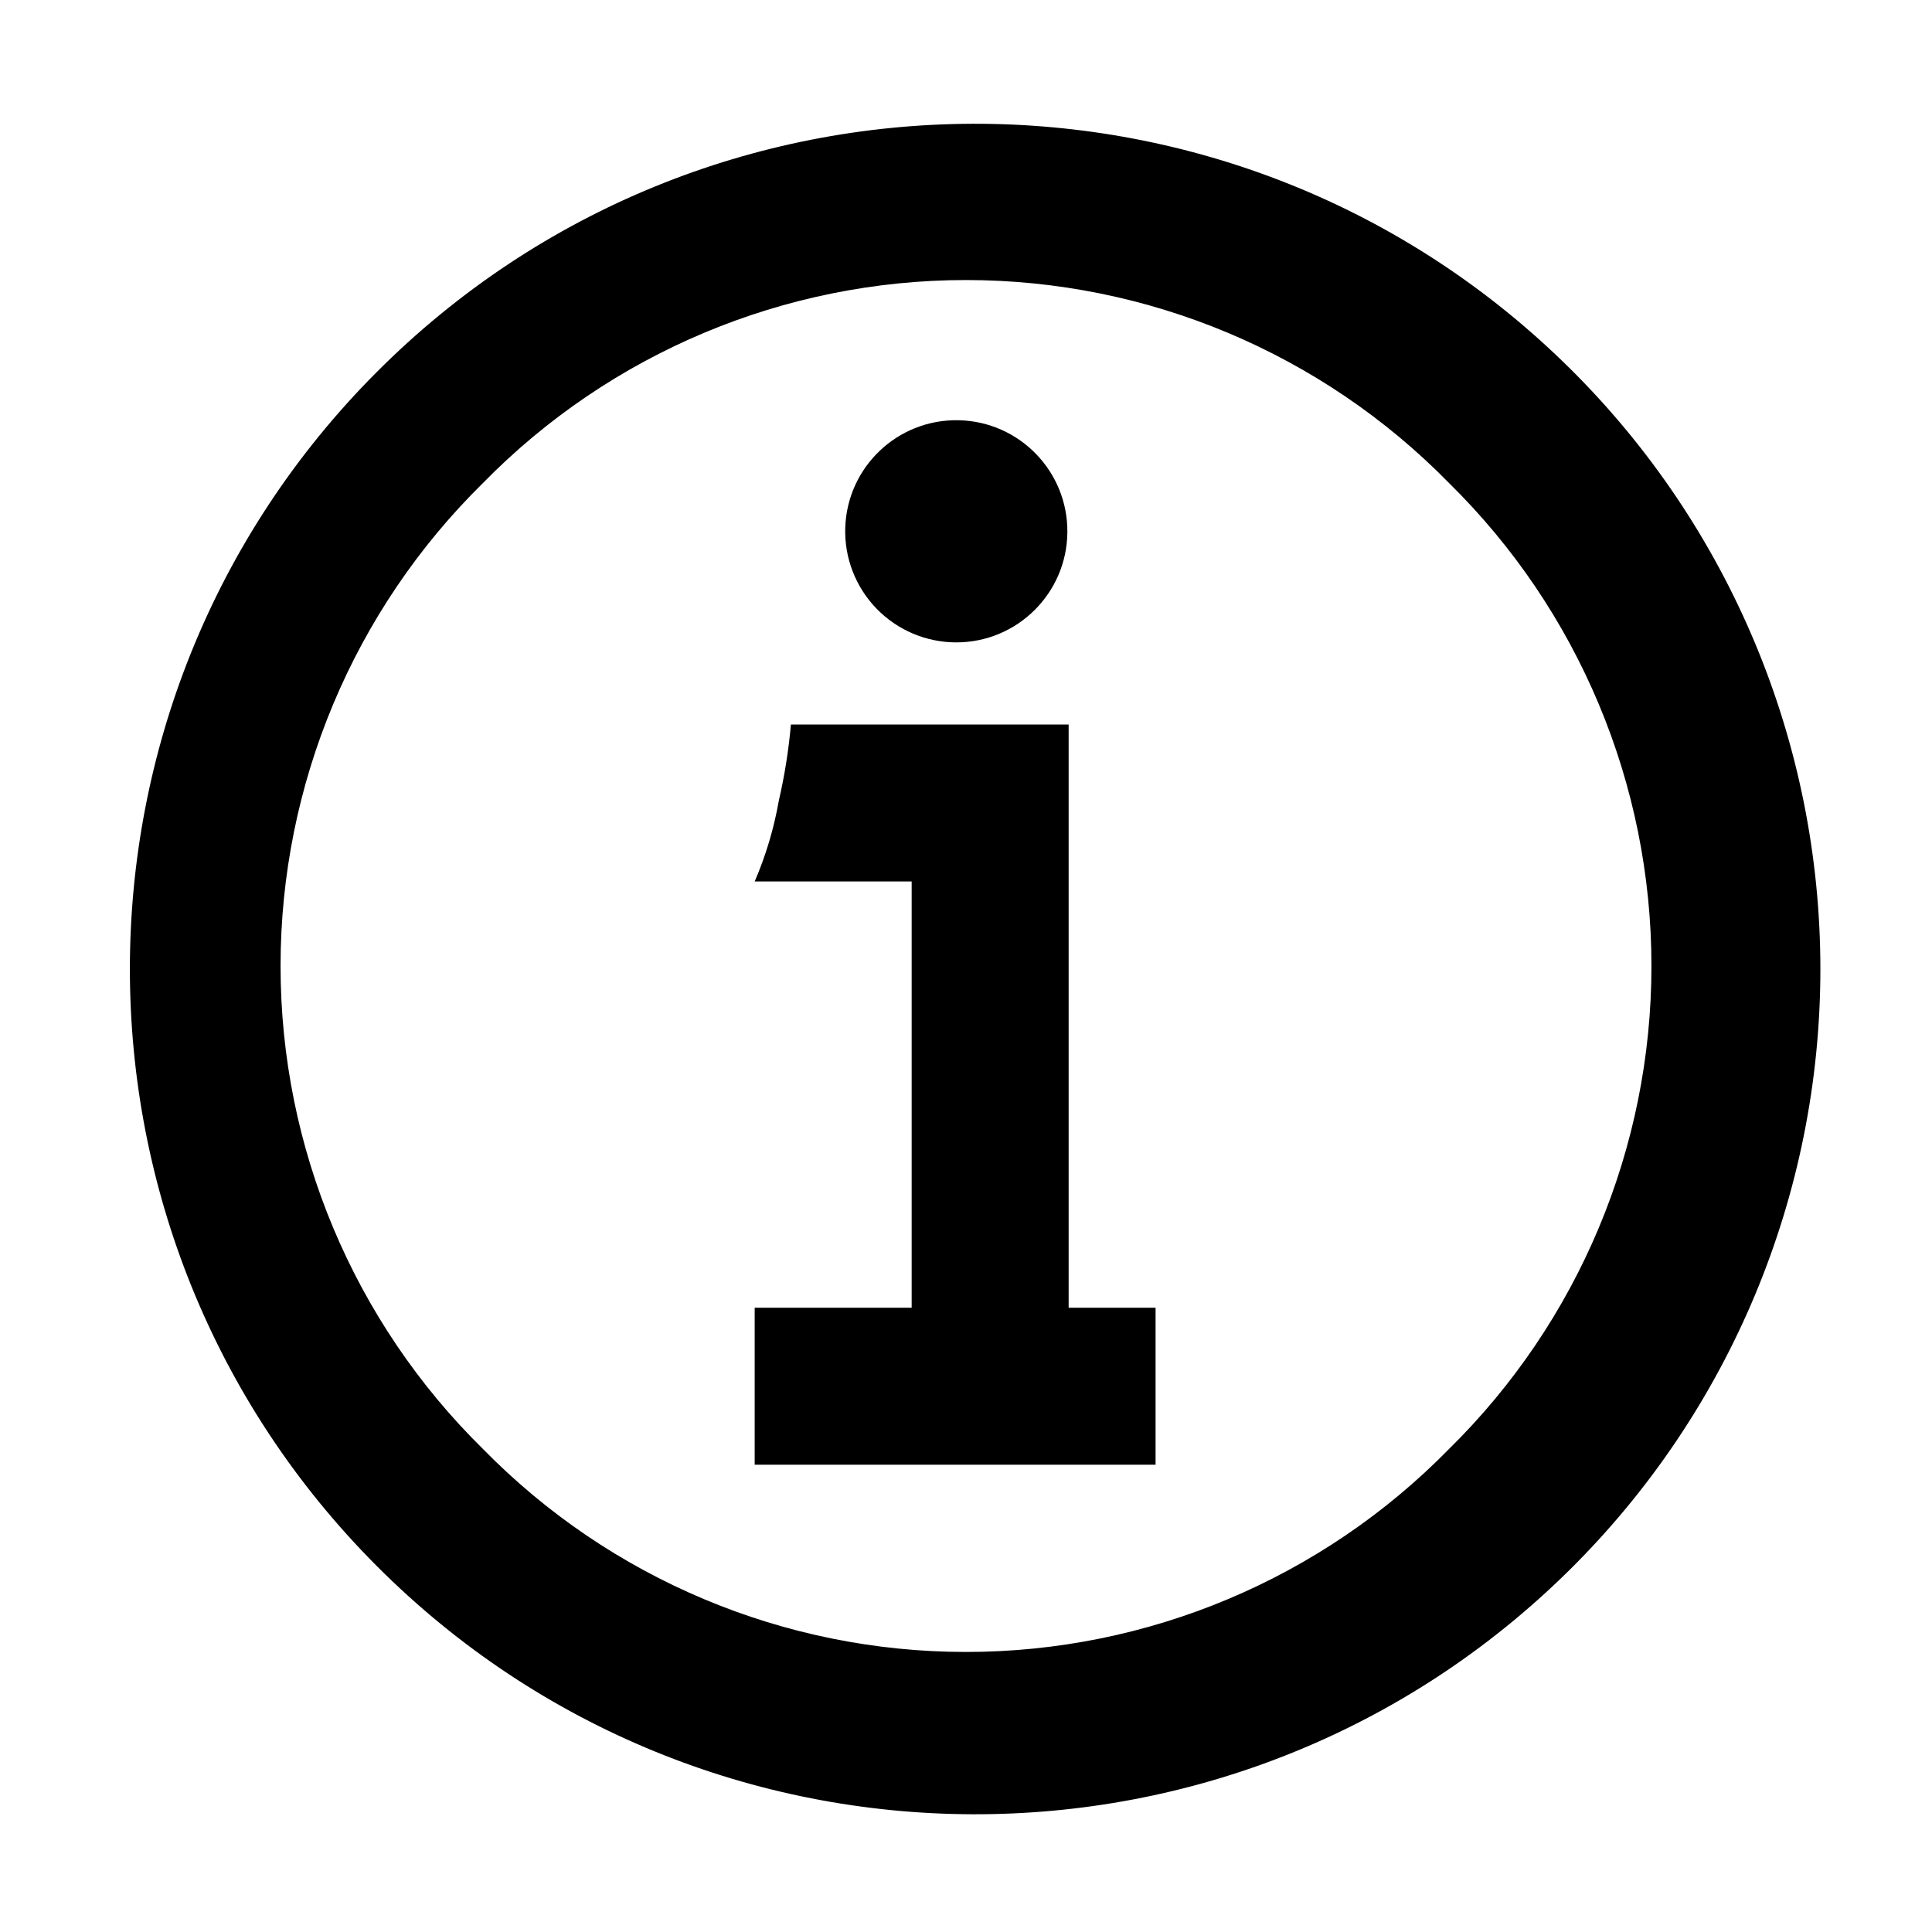
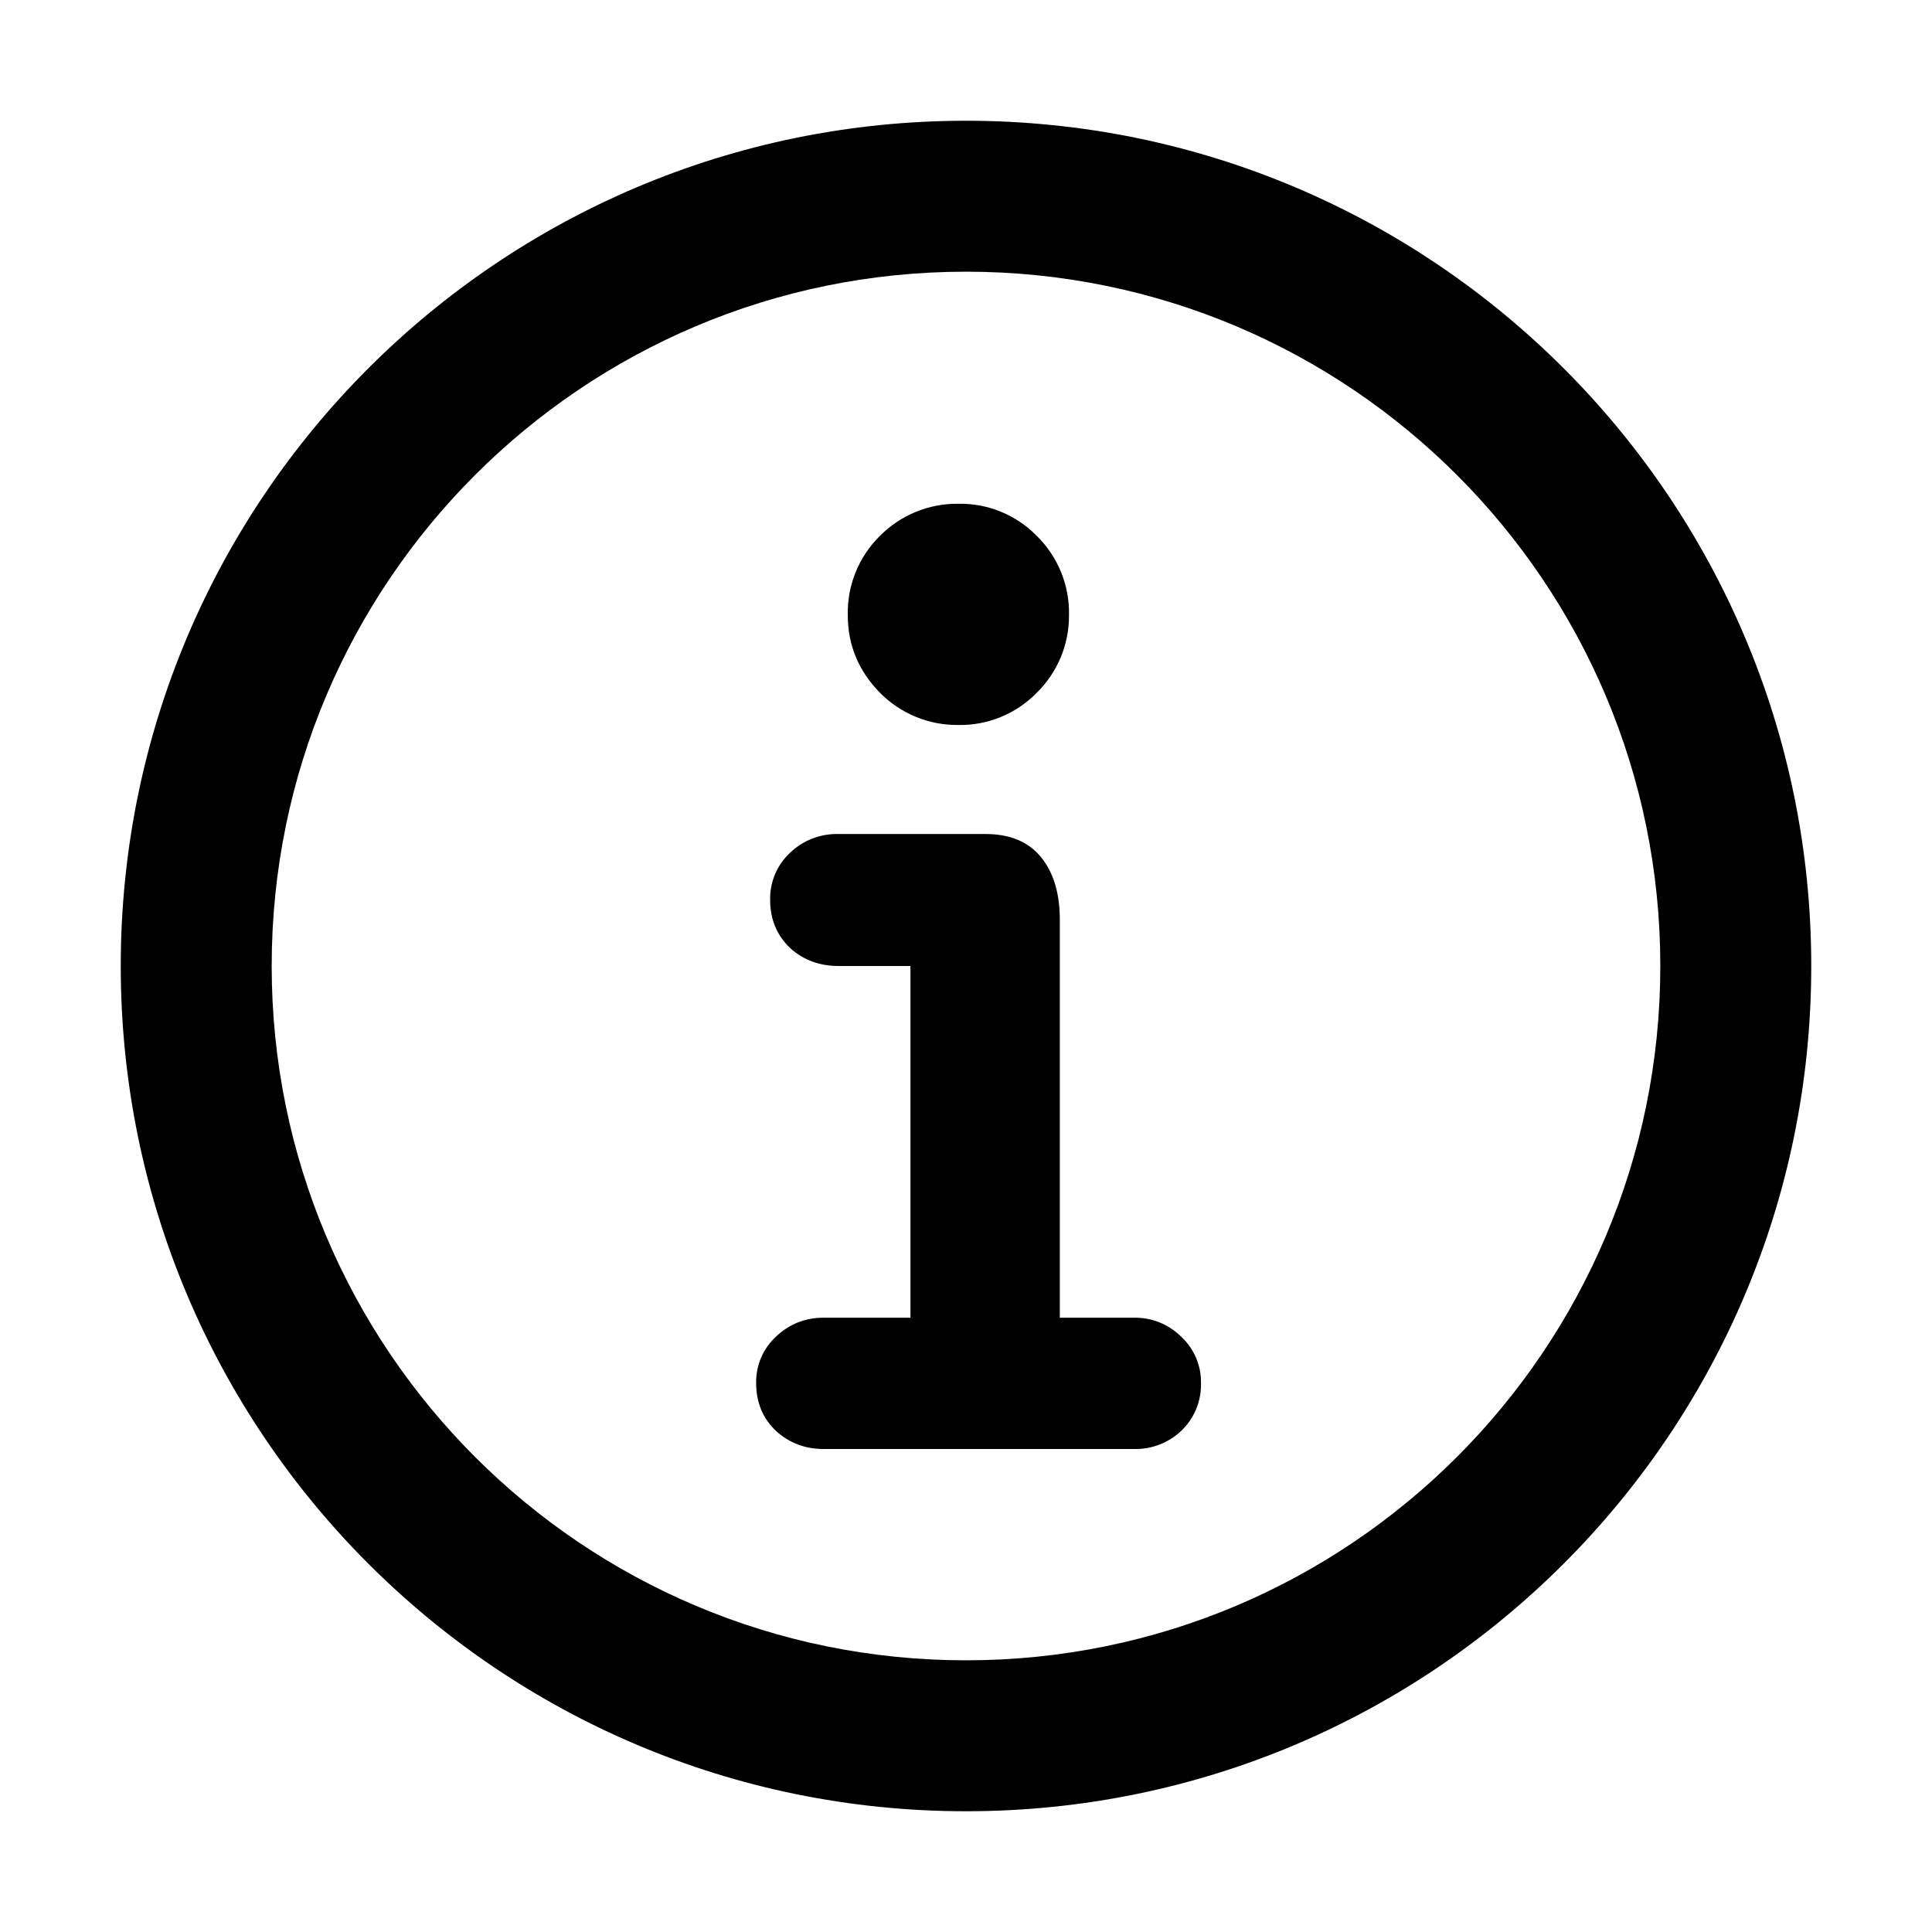
- <svg xmlns="http://www.w3.org/2000/svg" width="16" height="16" viewBox="0 0 16 16">
-   <g>
-     <path d="M7.92,5.32v0A.92.92,0,1,0,7,4.37v0A.92.92,0,0,0,7.92,5.32ZM8.85,6H6.55a4.58,4.58,0,0,1-.1.63,3,3,0,0,1-.2.67h1.3v3.53H6.25v1.3H9.57v-1.3H8.85ZM13,3.05A7,7,0,1,0,13,13,7,7,0,0,0,13,3.05ZM12,12A5.6,5.6,0,0,1,4,12,5.61,5.61,0,0,1,4,4,5.6,5.6,0,0,1,12,4,5.61,5.61,0,0,1,12,12Z" />
-   </g>
+ <svg xmlns="http://www.w3.org/2000/svg" width="16" height="16" fill="currentColor" viewBox="0 0 16 16">
+   <path fill-rule="evenodd" d="M8 13.75a5.75 5.75 0 1 0 0-11.5 5.75 5.75 0 0 0 0 11.5ZM15 8A7 7 0 1 1 1 8a7 7 0 0 1 14 0Z" clip-rule="evenodd" />
+   <path d="M6.426 11.85c.11.1.241.15.396.15h2.564a.55.55 0 0 0 .396-.15.526.526 0 0 0 .164-.397.51.51 0 0 0-.164-.383.538.538 0 0 0-.396-.157h-.609V7.617c0-.219-.052-.392-.157-.52-.105-.127-.257-.19-.458-.19H6.945a.56.56 0 0 0-.403.156.518.518 0 0 0-.164.39c0 .16.055.292.164.397.11.1.244.15.403.15h.595v2.913h-.718a.552.552 0 0 0-.396.157.51.51 0 0 0-.164.383c0 .16.054.292.164.397Zm.861-6.113a.899.899 0 0 0 .65.267.884.884 0 0 0 .649-.267.89.89 0 0 0 .267-.642.892.892 0 0 0-.267-.657.884.884 0 0 0-.65-.266.899.899 0 0 0-.649.266.892.892 0 0 0-.266.657c0 .246.088.46.266.642Z" />
</svg>
